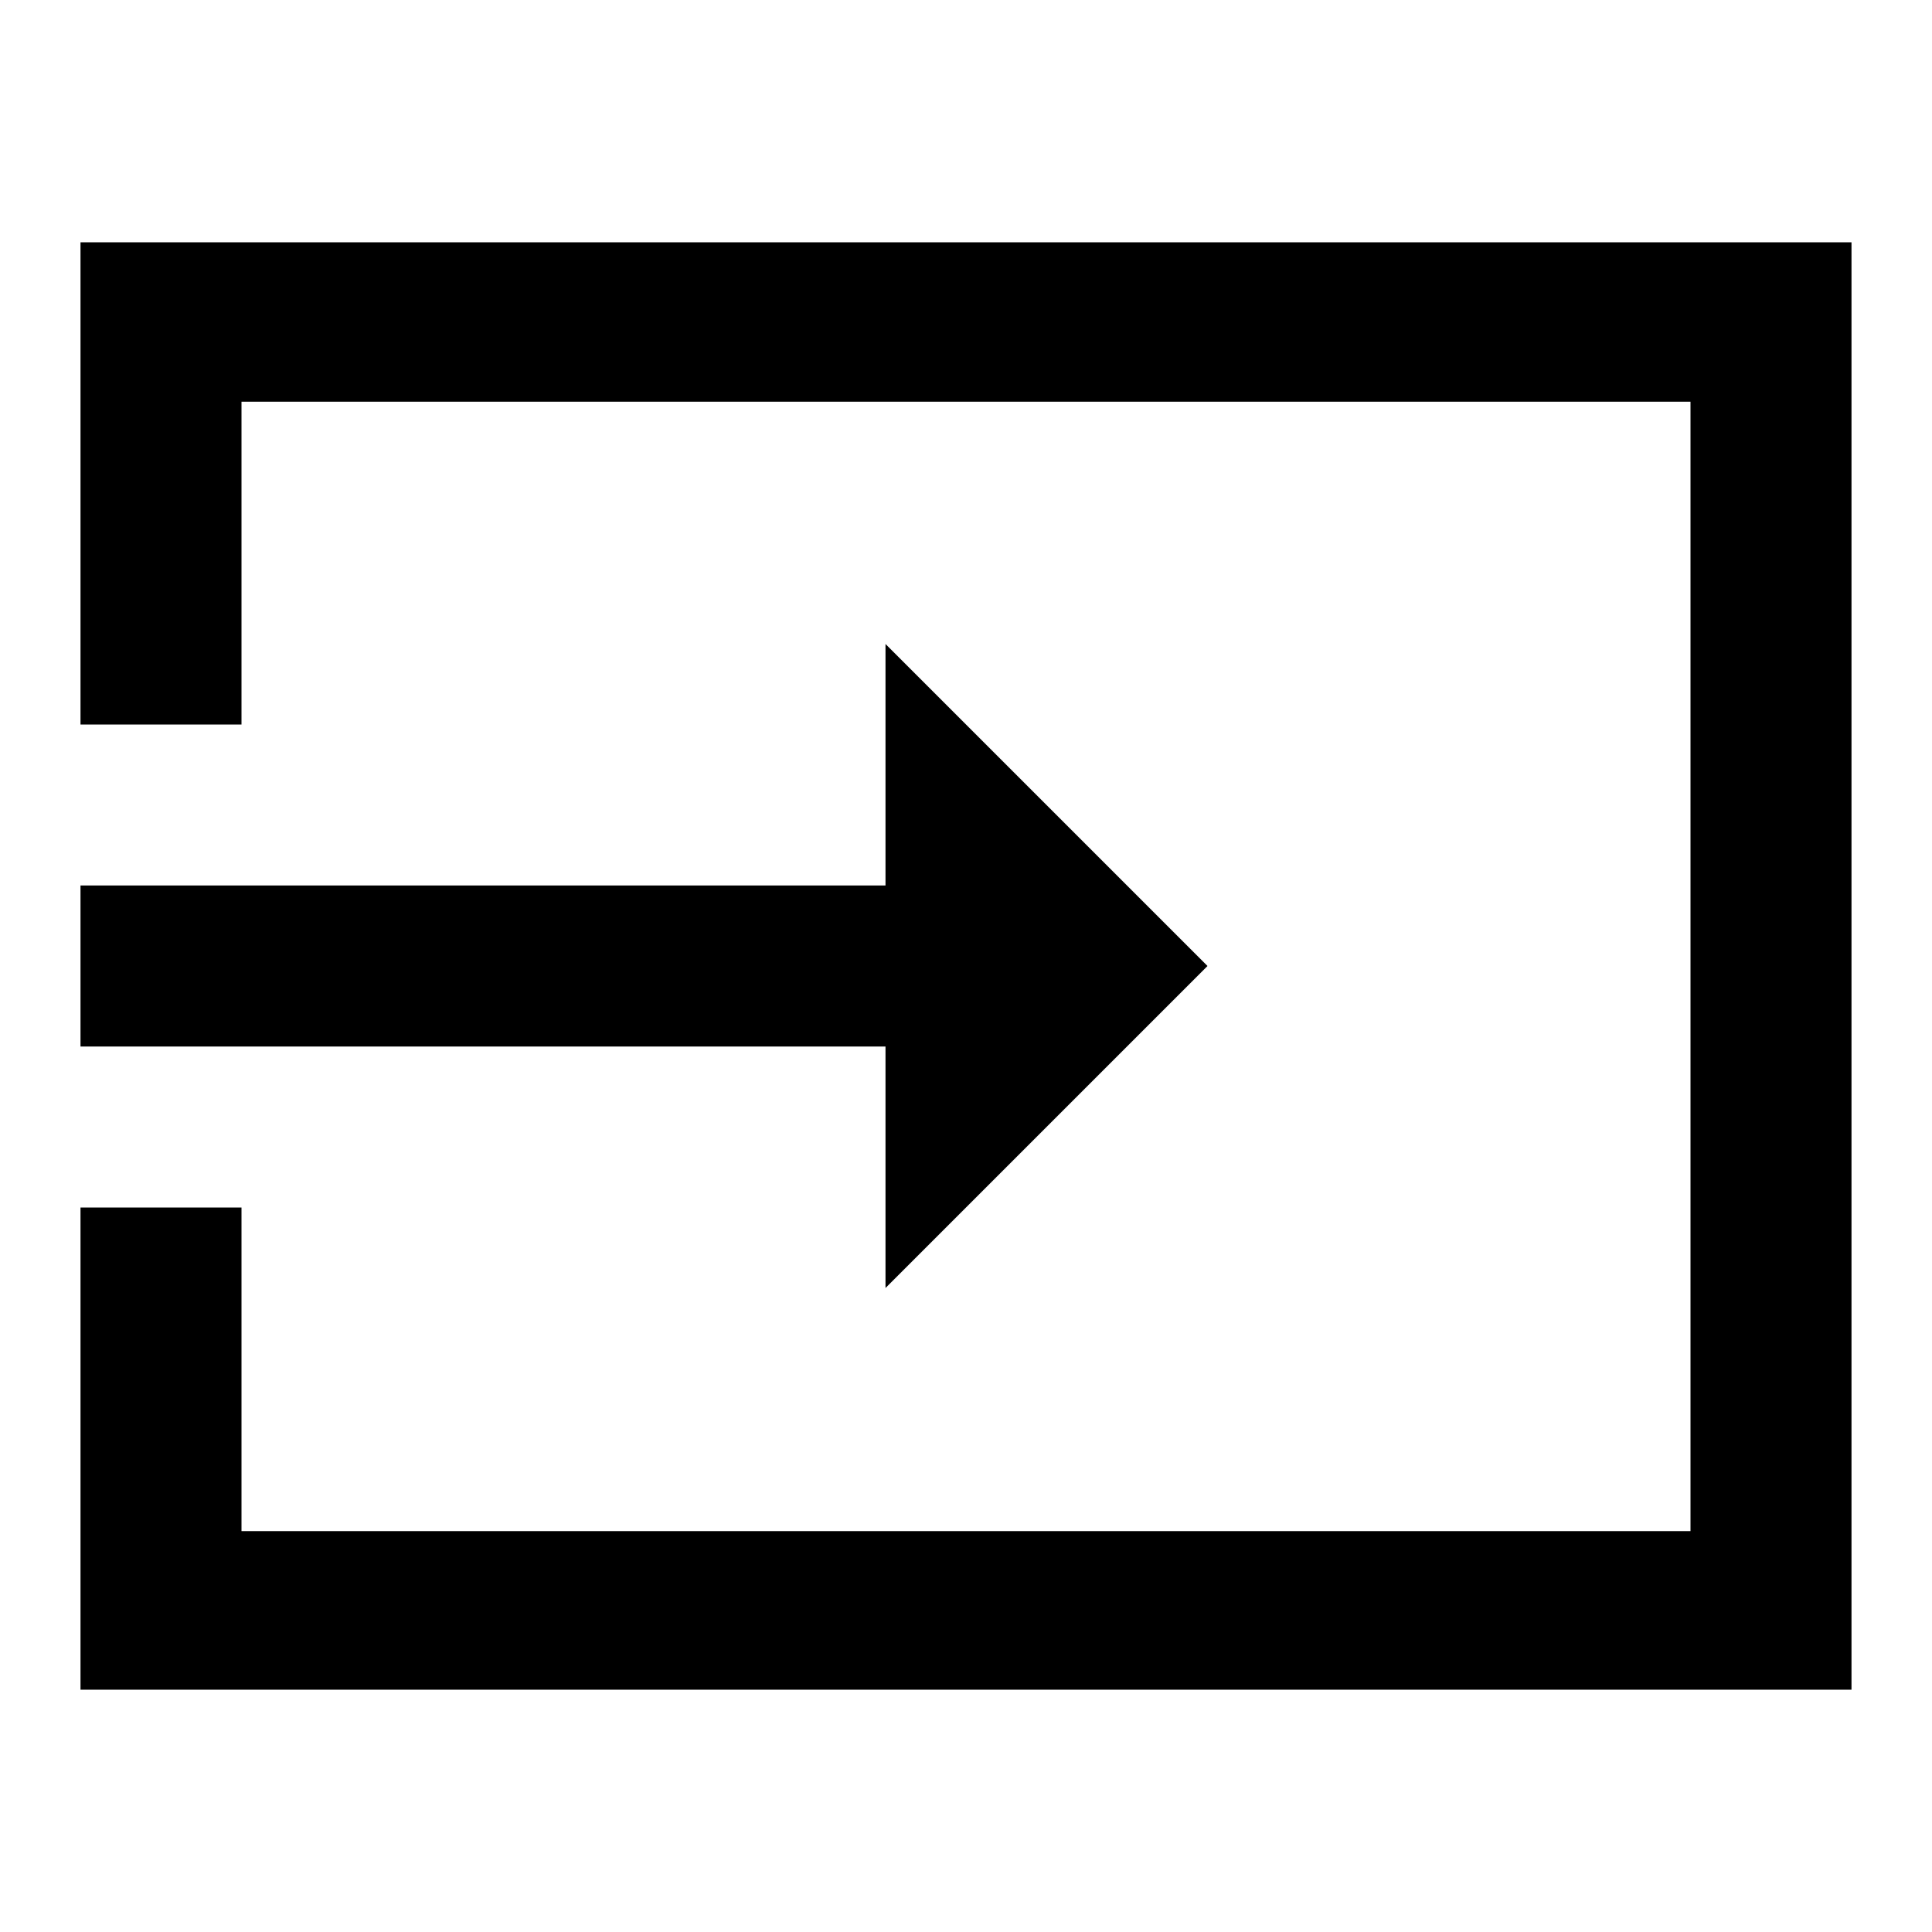
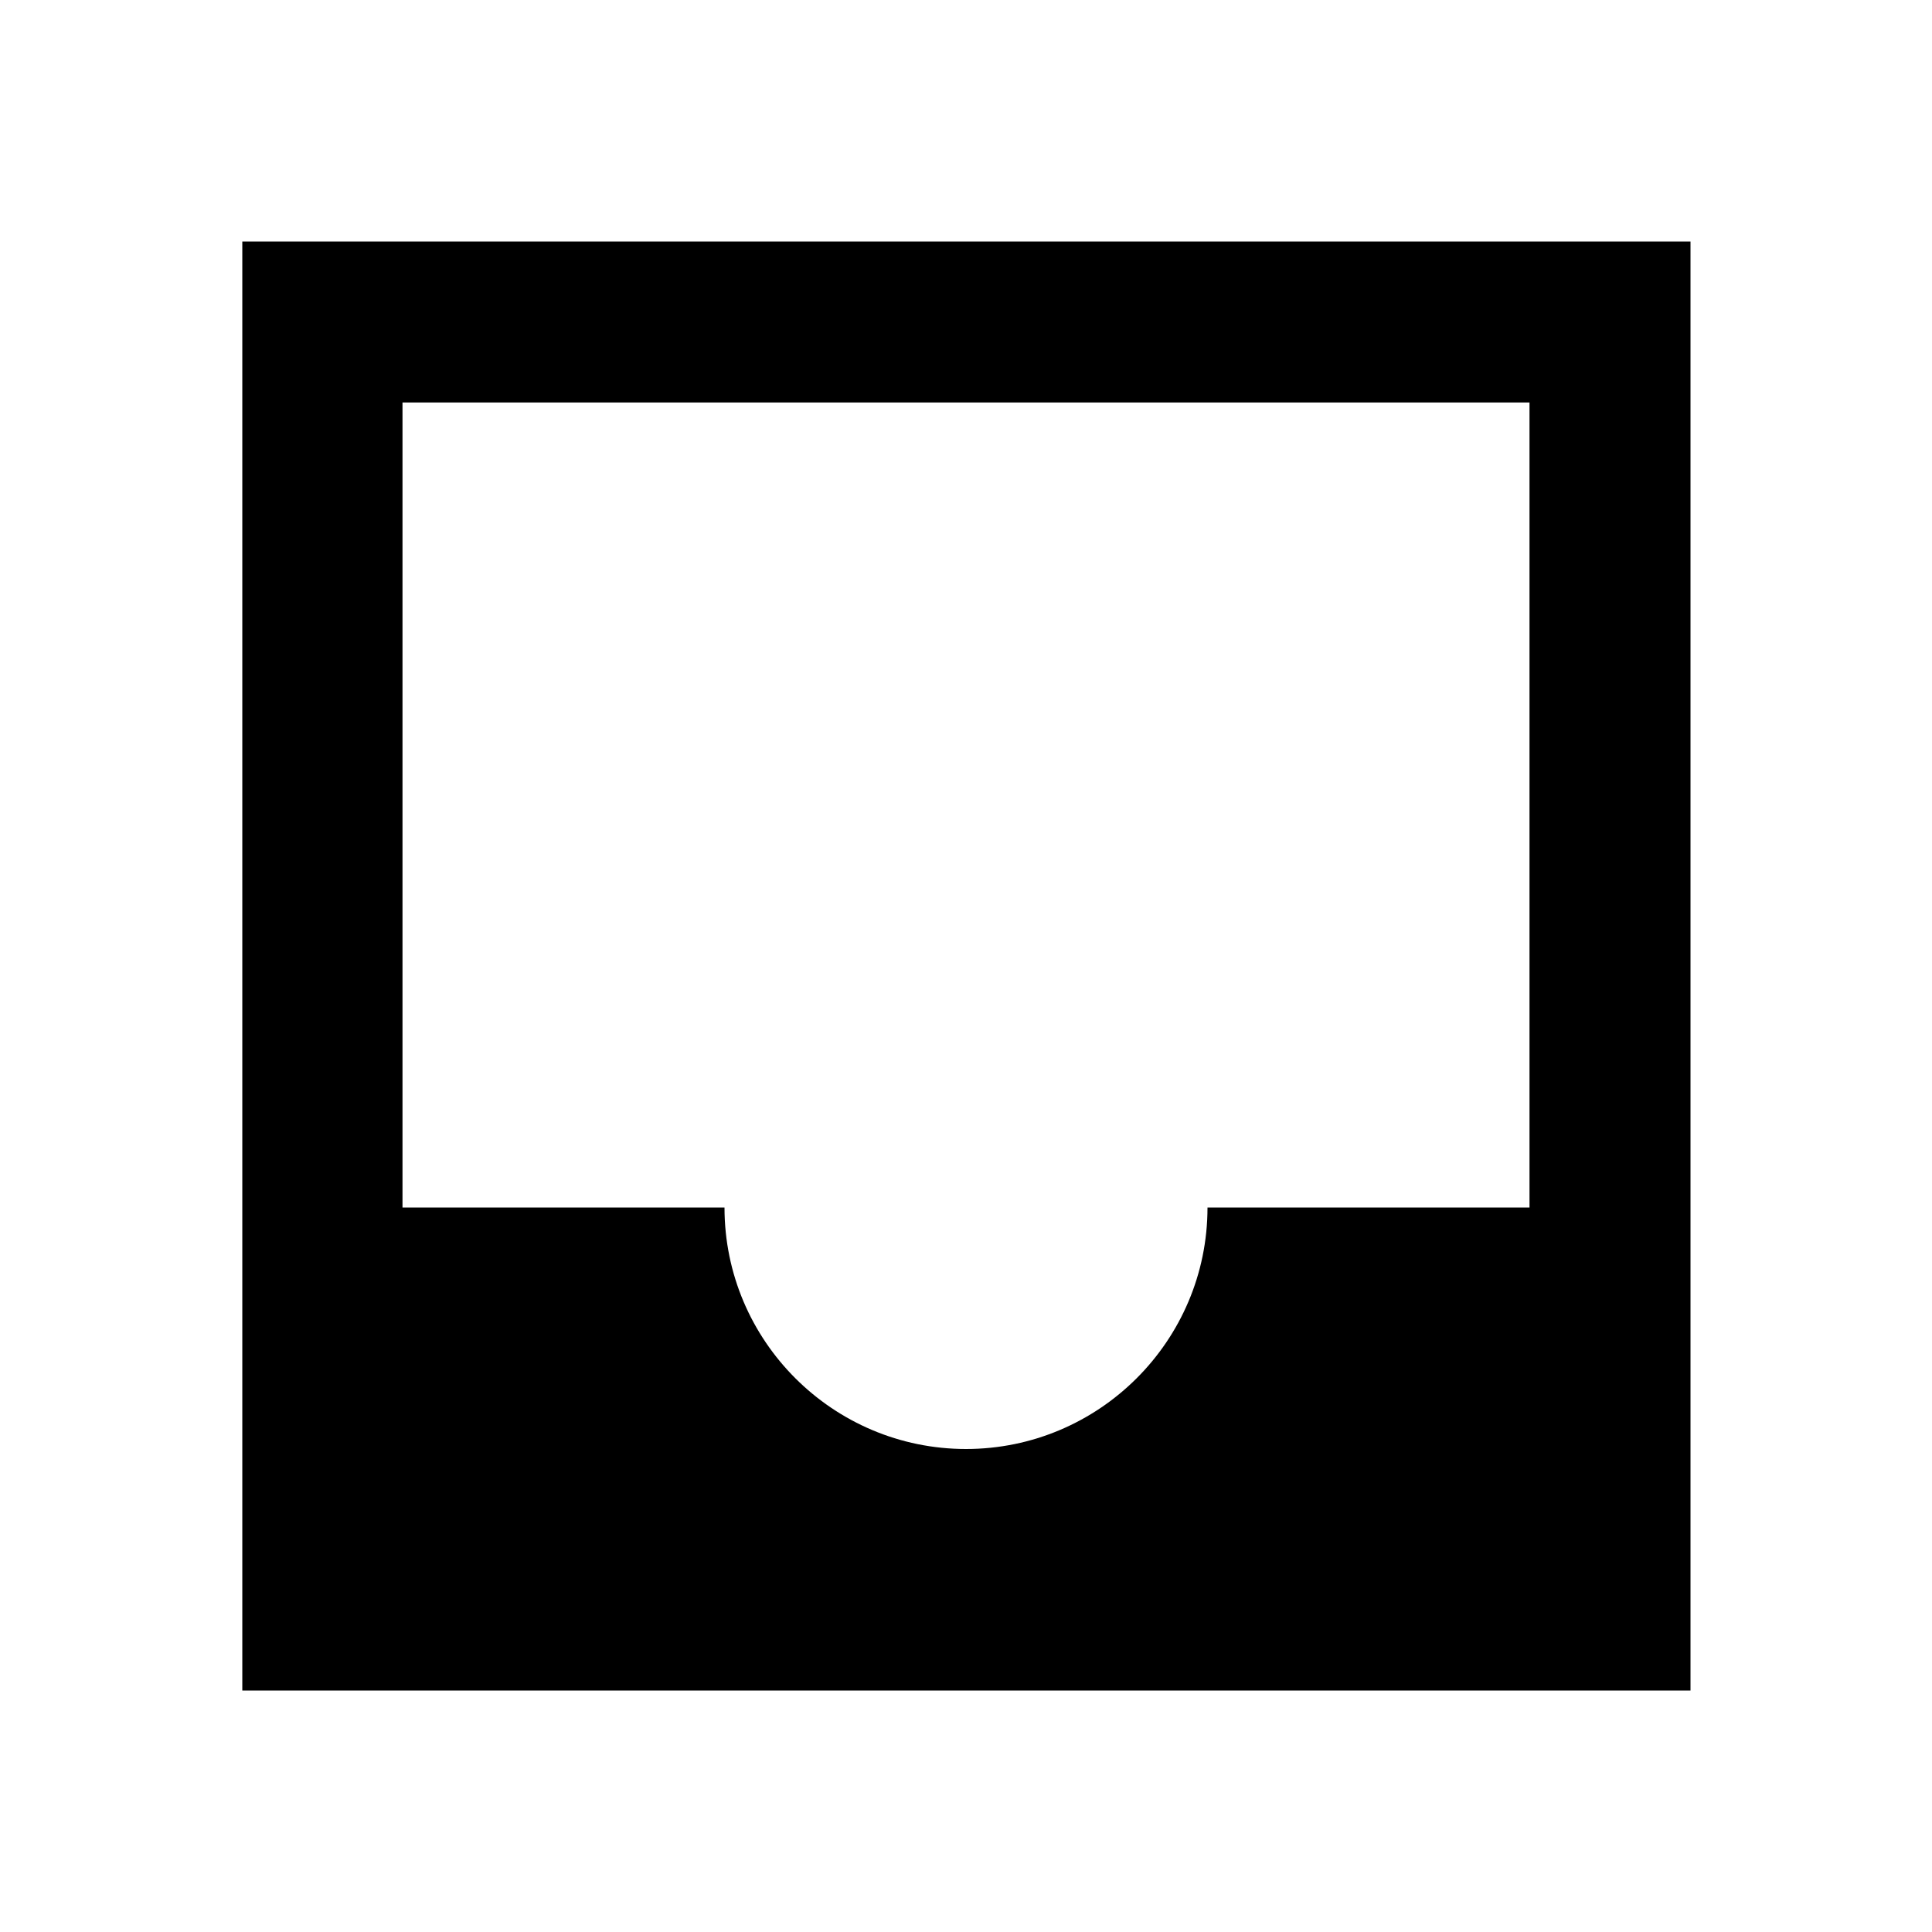
<svg xmlns="http://www.w3.org/2000/svg" height="24" viewBox="0 0 24 24" width="24">
-   <g fill="none">
-     <path d="M0 0h24v24H0V0z" />
-     <path d="M0 0h24v24H0V0z" opacity=".87" />
-   </g>
-   <path d="M21 3.01H3c-1.1 0-2 .9-2 2V9h2V4.99h18v14.03H3V15H1v4.01c0 1.1.9 1.98 2 1.98h18c1.1 0 2-.88 2-1.98v-14c0-1.11-.9-2-2-2zM11 16l4-4-4-4v3H1v2h10v3zM23 3.01H1V9h2V4.99h18v14.03H3V15H1v5.99h22V3.01zM11 16l4-4-4-4v3H1v2h10v3z" />
+   <path d="M0 0h24v24H0V0z" fill="none" />
+   <path d="M21 3H3.01v18H21V3zm-2 12h-4c0 1.66-1.35 3-3 3s-3-1.34-3-3H5V5h14v10z" />
</svg>
